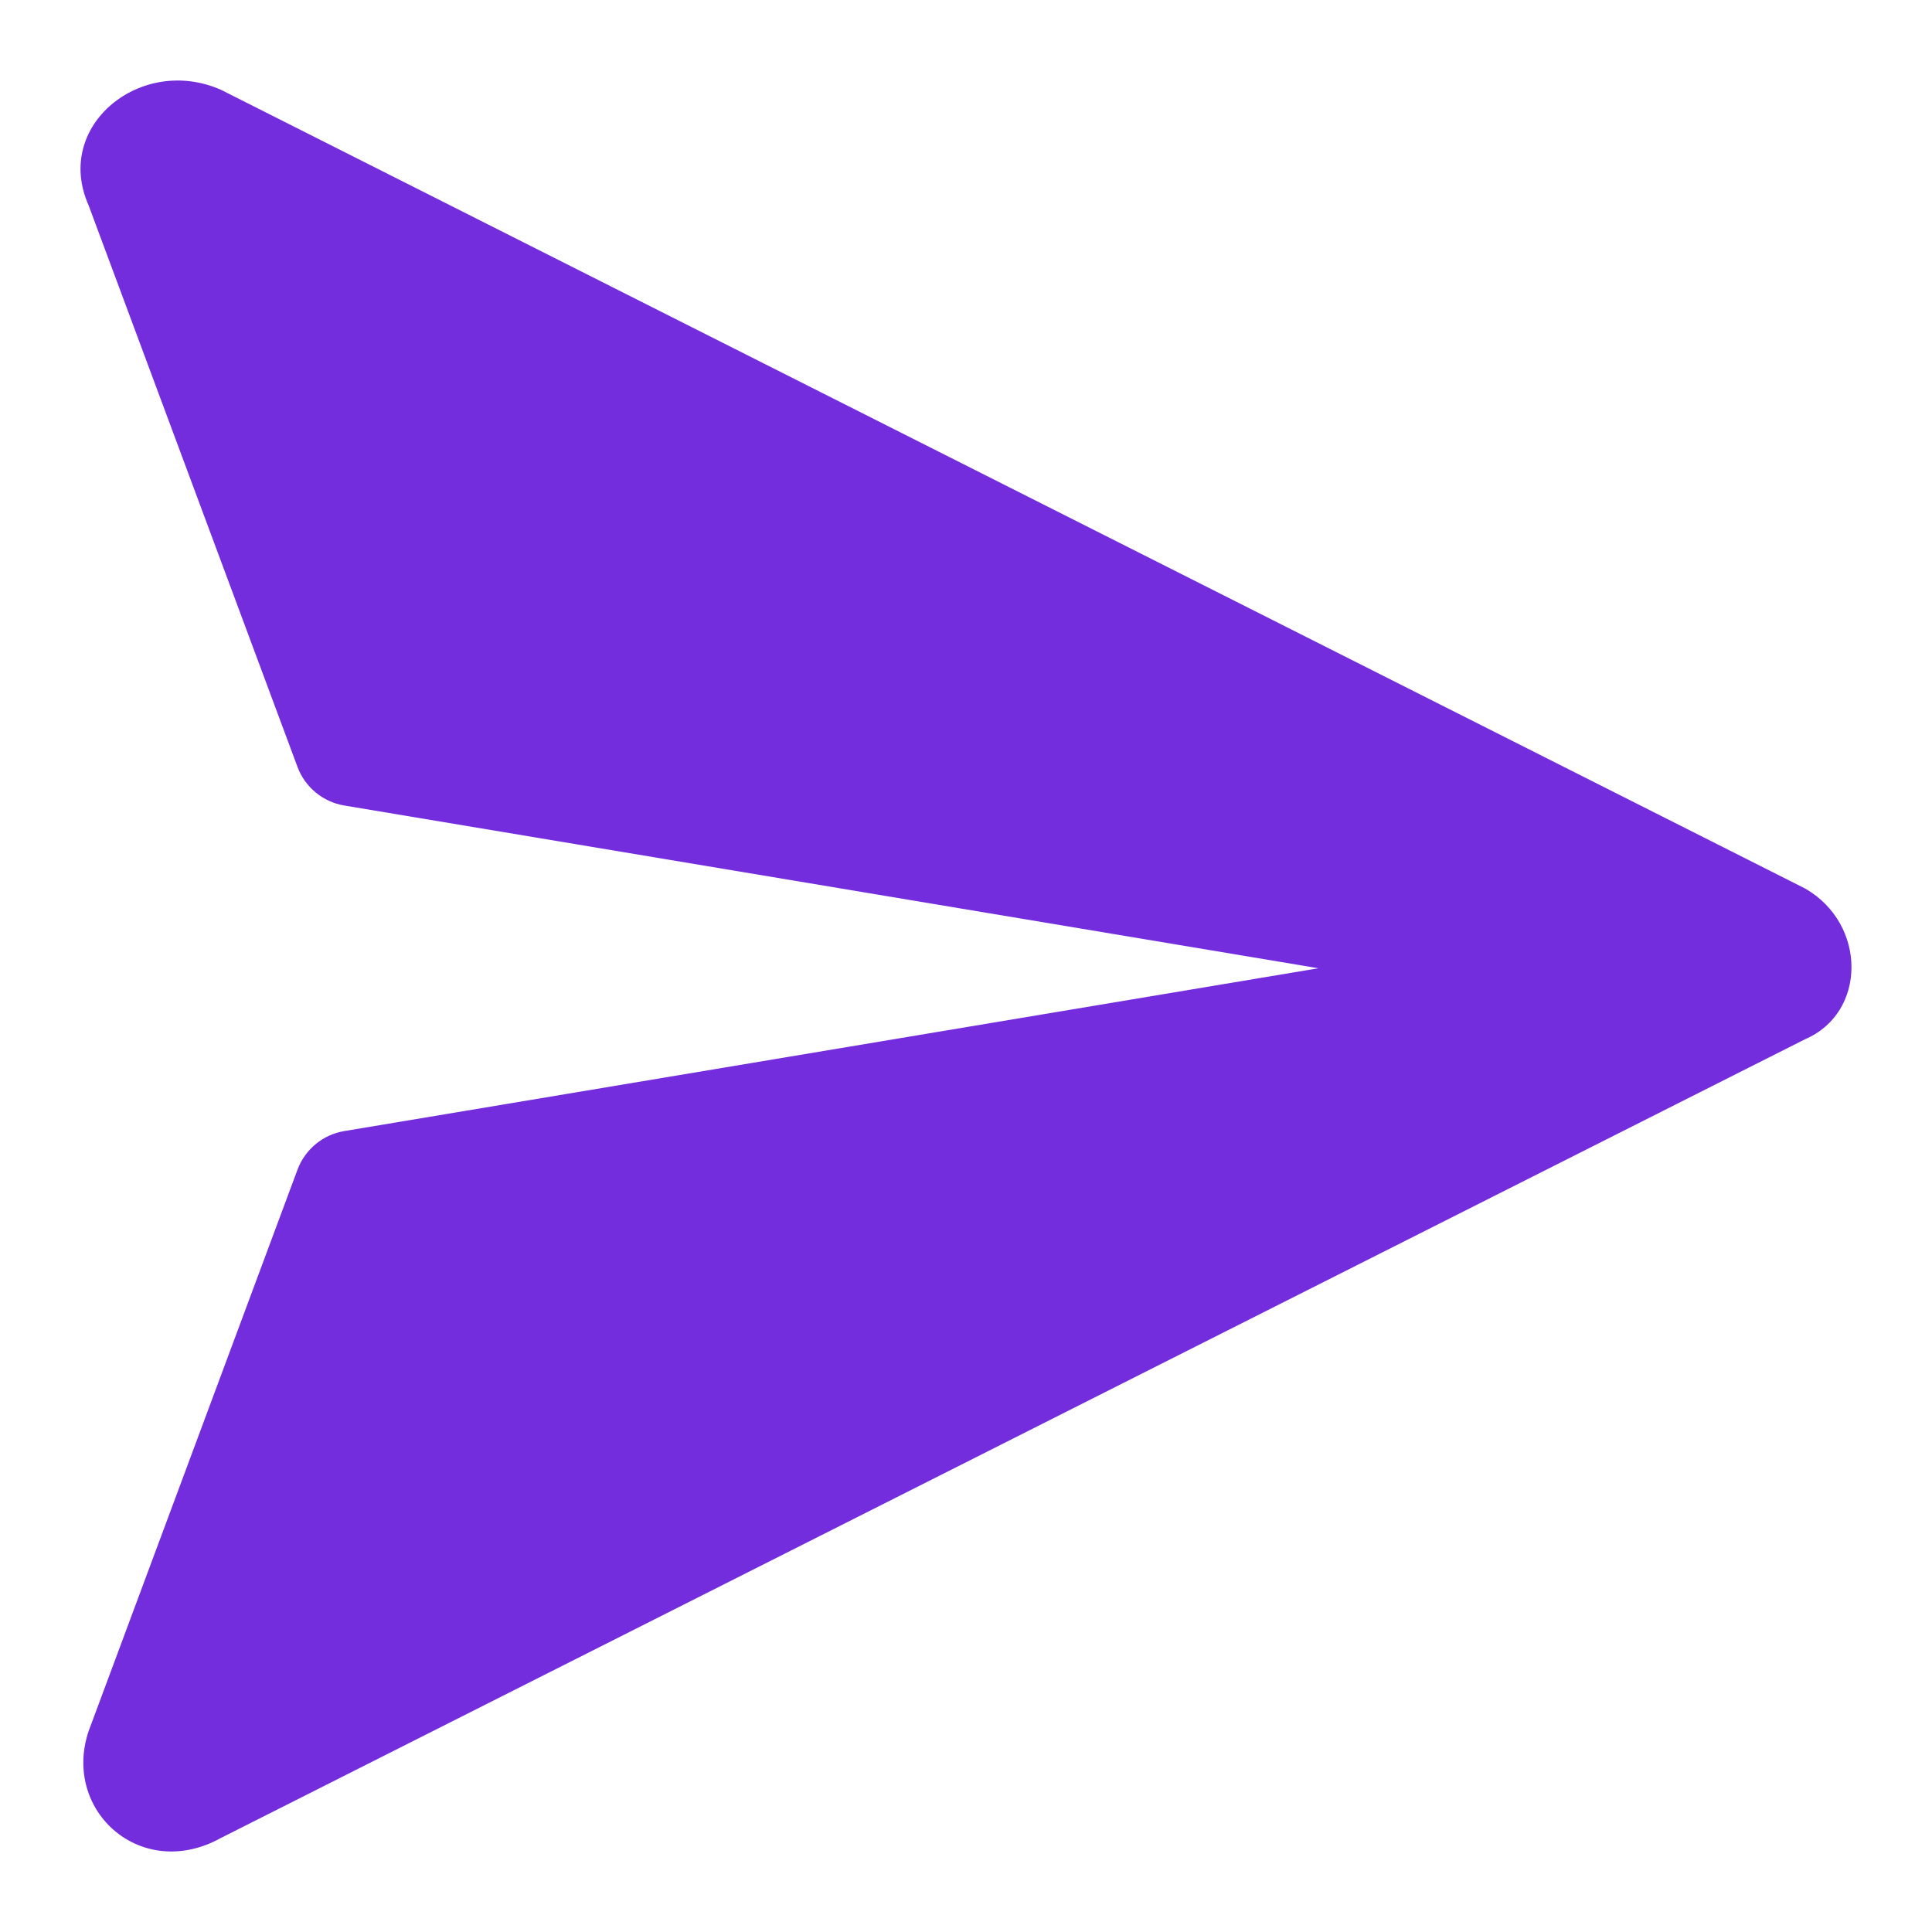
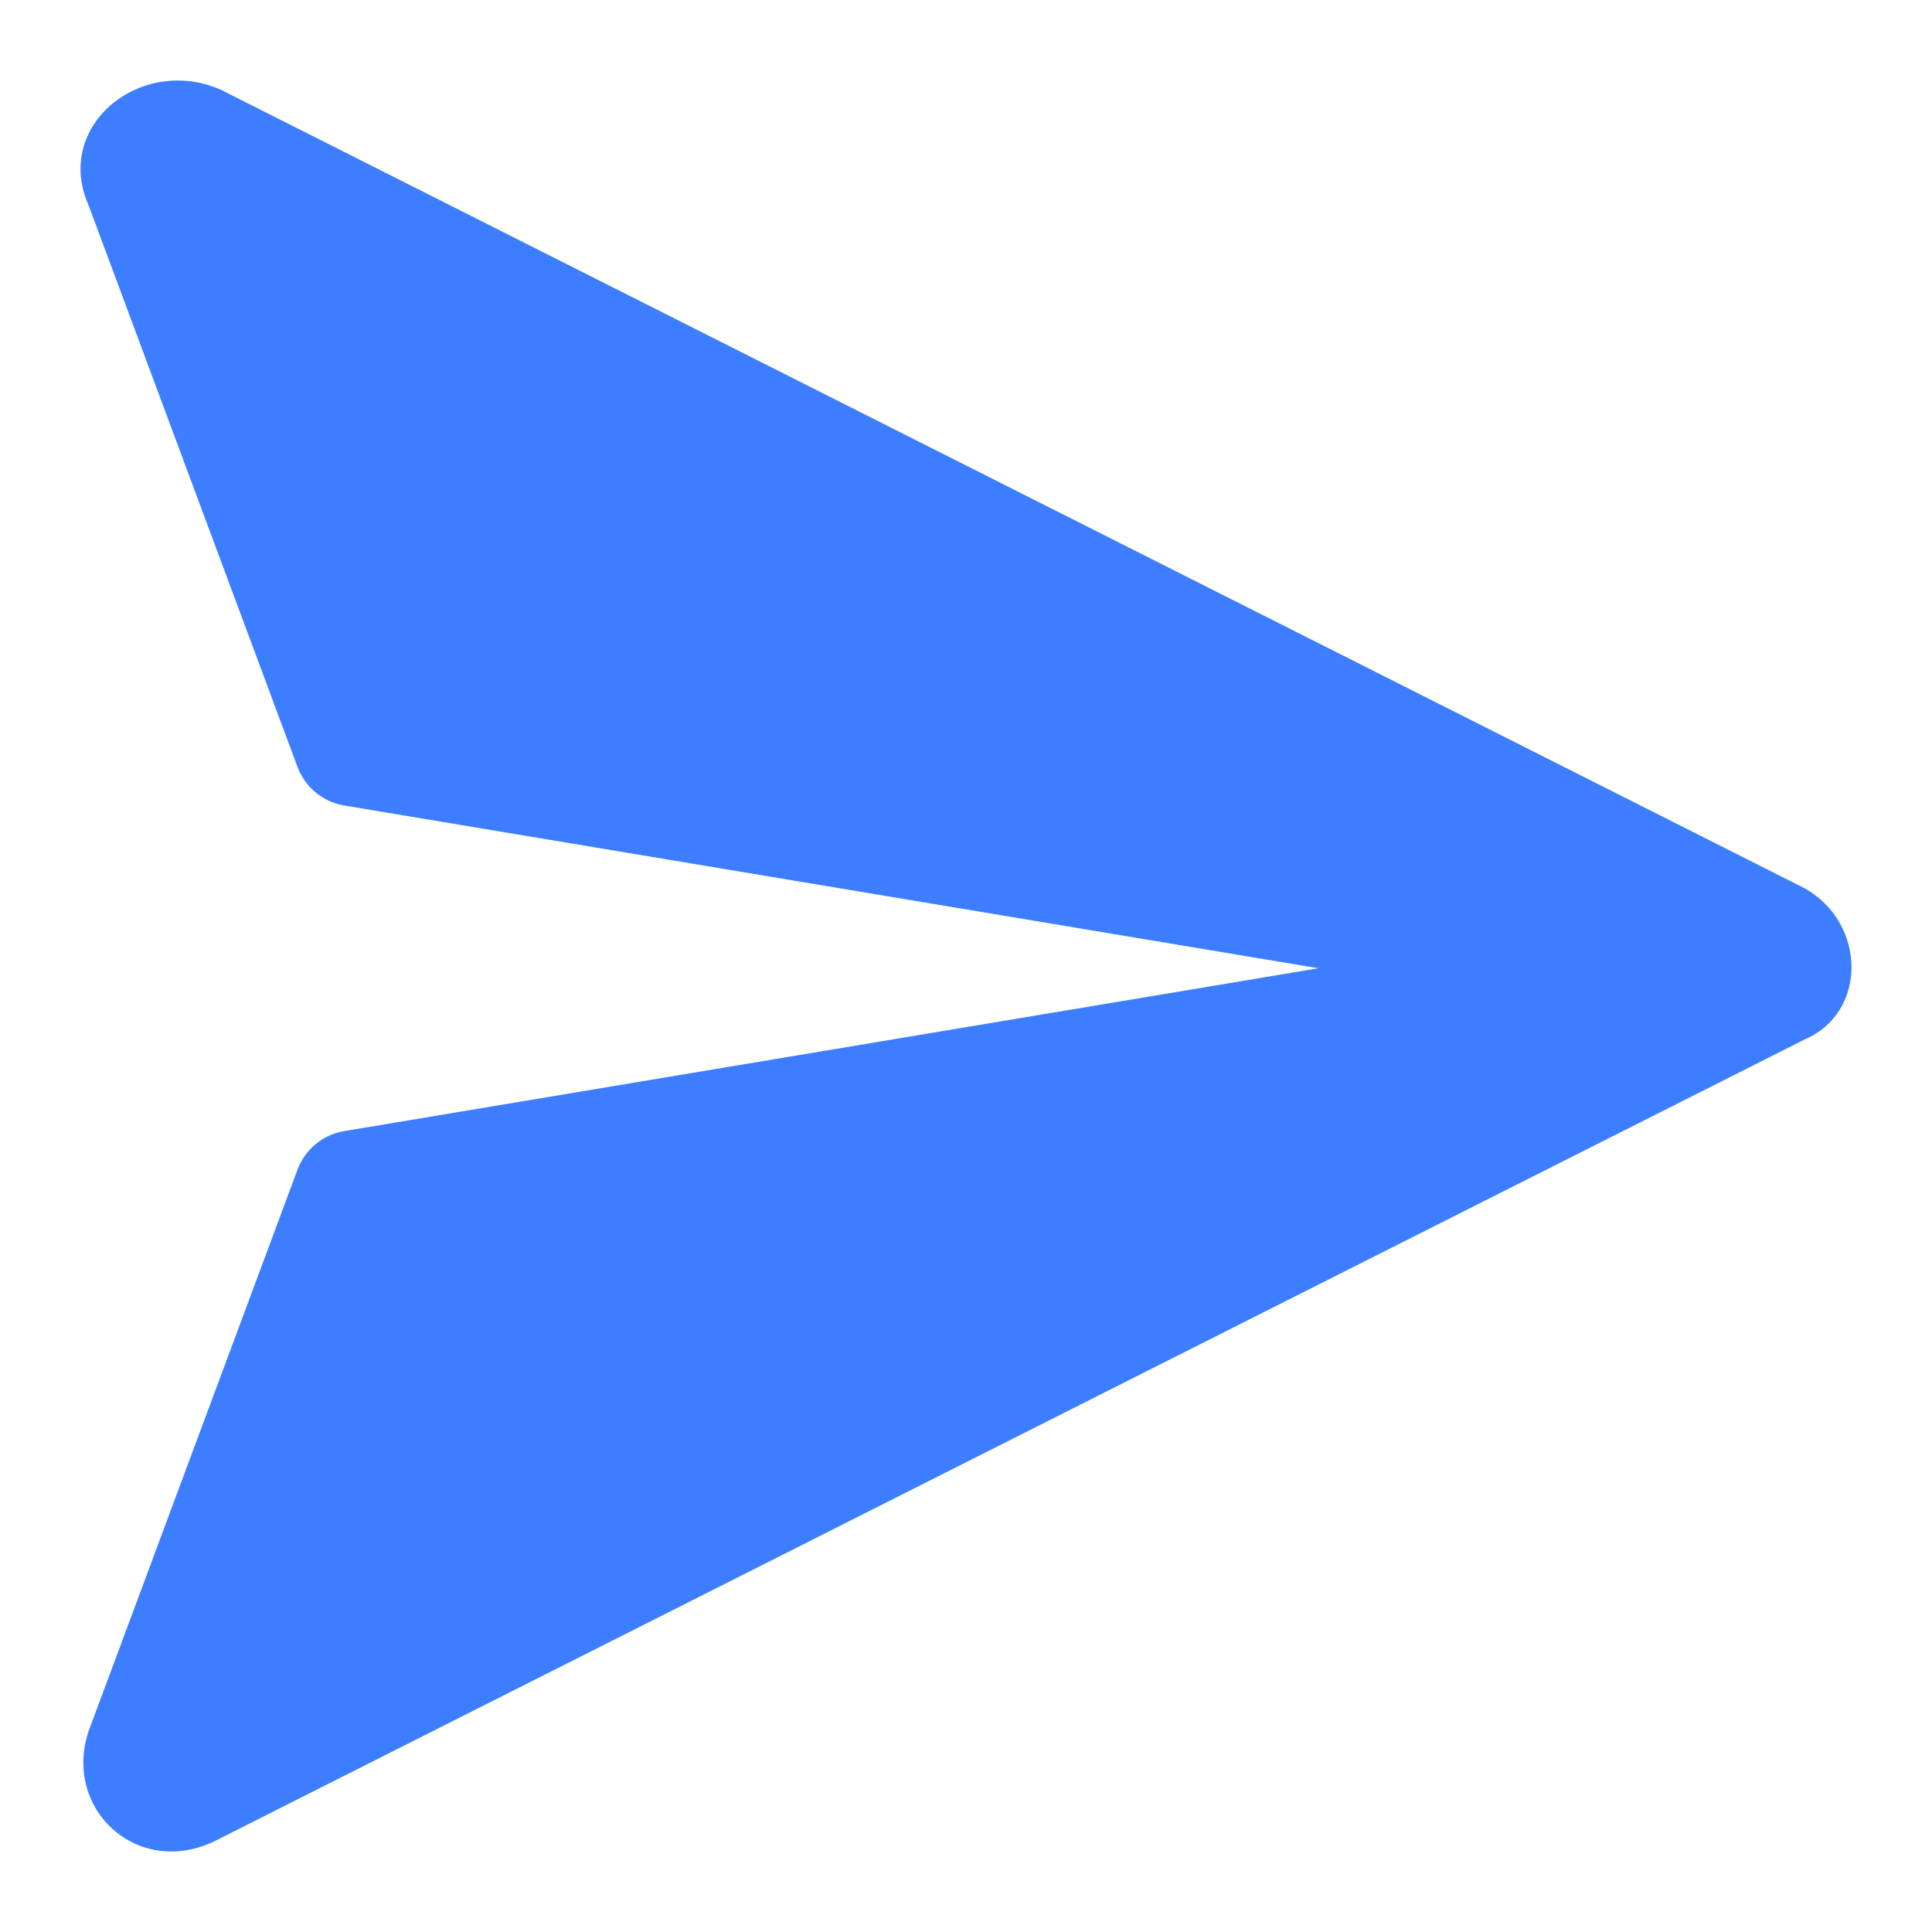
<svg xmlns="http://www.w3.org/2000/svg" width="24" height="24" viewBox="0 0 24 24" fill="none">
-   <path fill-rule="evenodd" clip-rule="evenodd" d="M22.423 11.037L2.748 1.117C1.759 0.676 0.66 1.557 1.1 2.549L3.696 9.528C3.79 9.779 4.011 9.962 4.275 10.006L16.378 12.028L4.275 14.051C4.011 14.095 3.79 14.278 3.696 14.529L1.1 21.507C0.77 22.499 1.759 23.381 2.748 22.83L22.423 12.91C23.192 12.58 23.192 11.477 22.423 11.037Z" fill="#742DDD" />
+   <path fill-rule="evenodd" clip-rule="evenodd" d="M22.423 11.037L2.748 1.117C1.759 0.676 0.66 1.557 1.1 2.549L3.696 9.528C3.79 9.779 4.011 9.962 4.275 10.006L16.378 12.028L4.275 14.051C4.011 14.095 3.79 14.278 3.696 14.529L1.1 21.507C0.77 22.499 1.759 23.381 2.748 22.83L22.423 12.91C23.192 12.58 23.192 11.477 22.423 11.037Z" fill="#3C7EFF" />
</svg>
